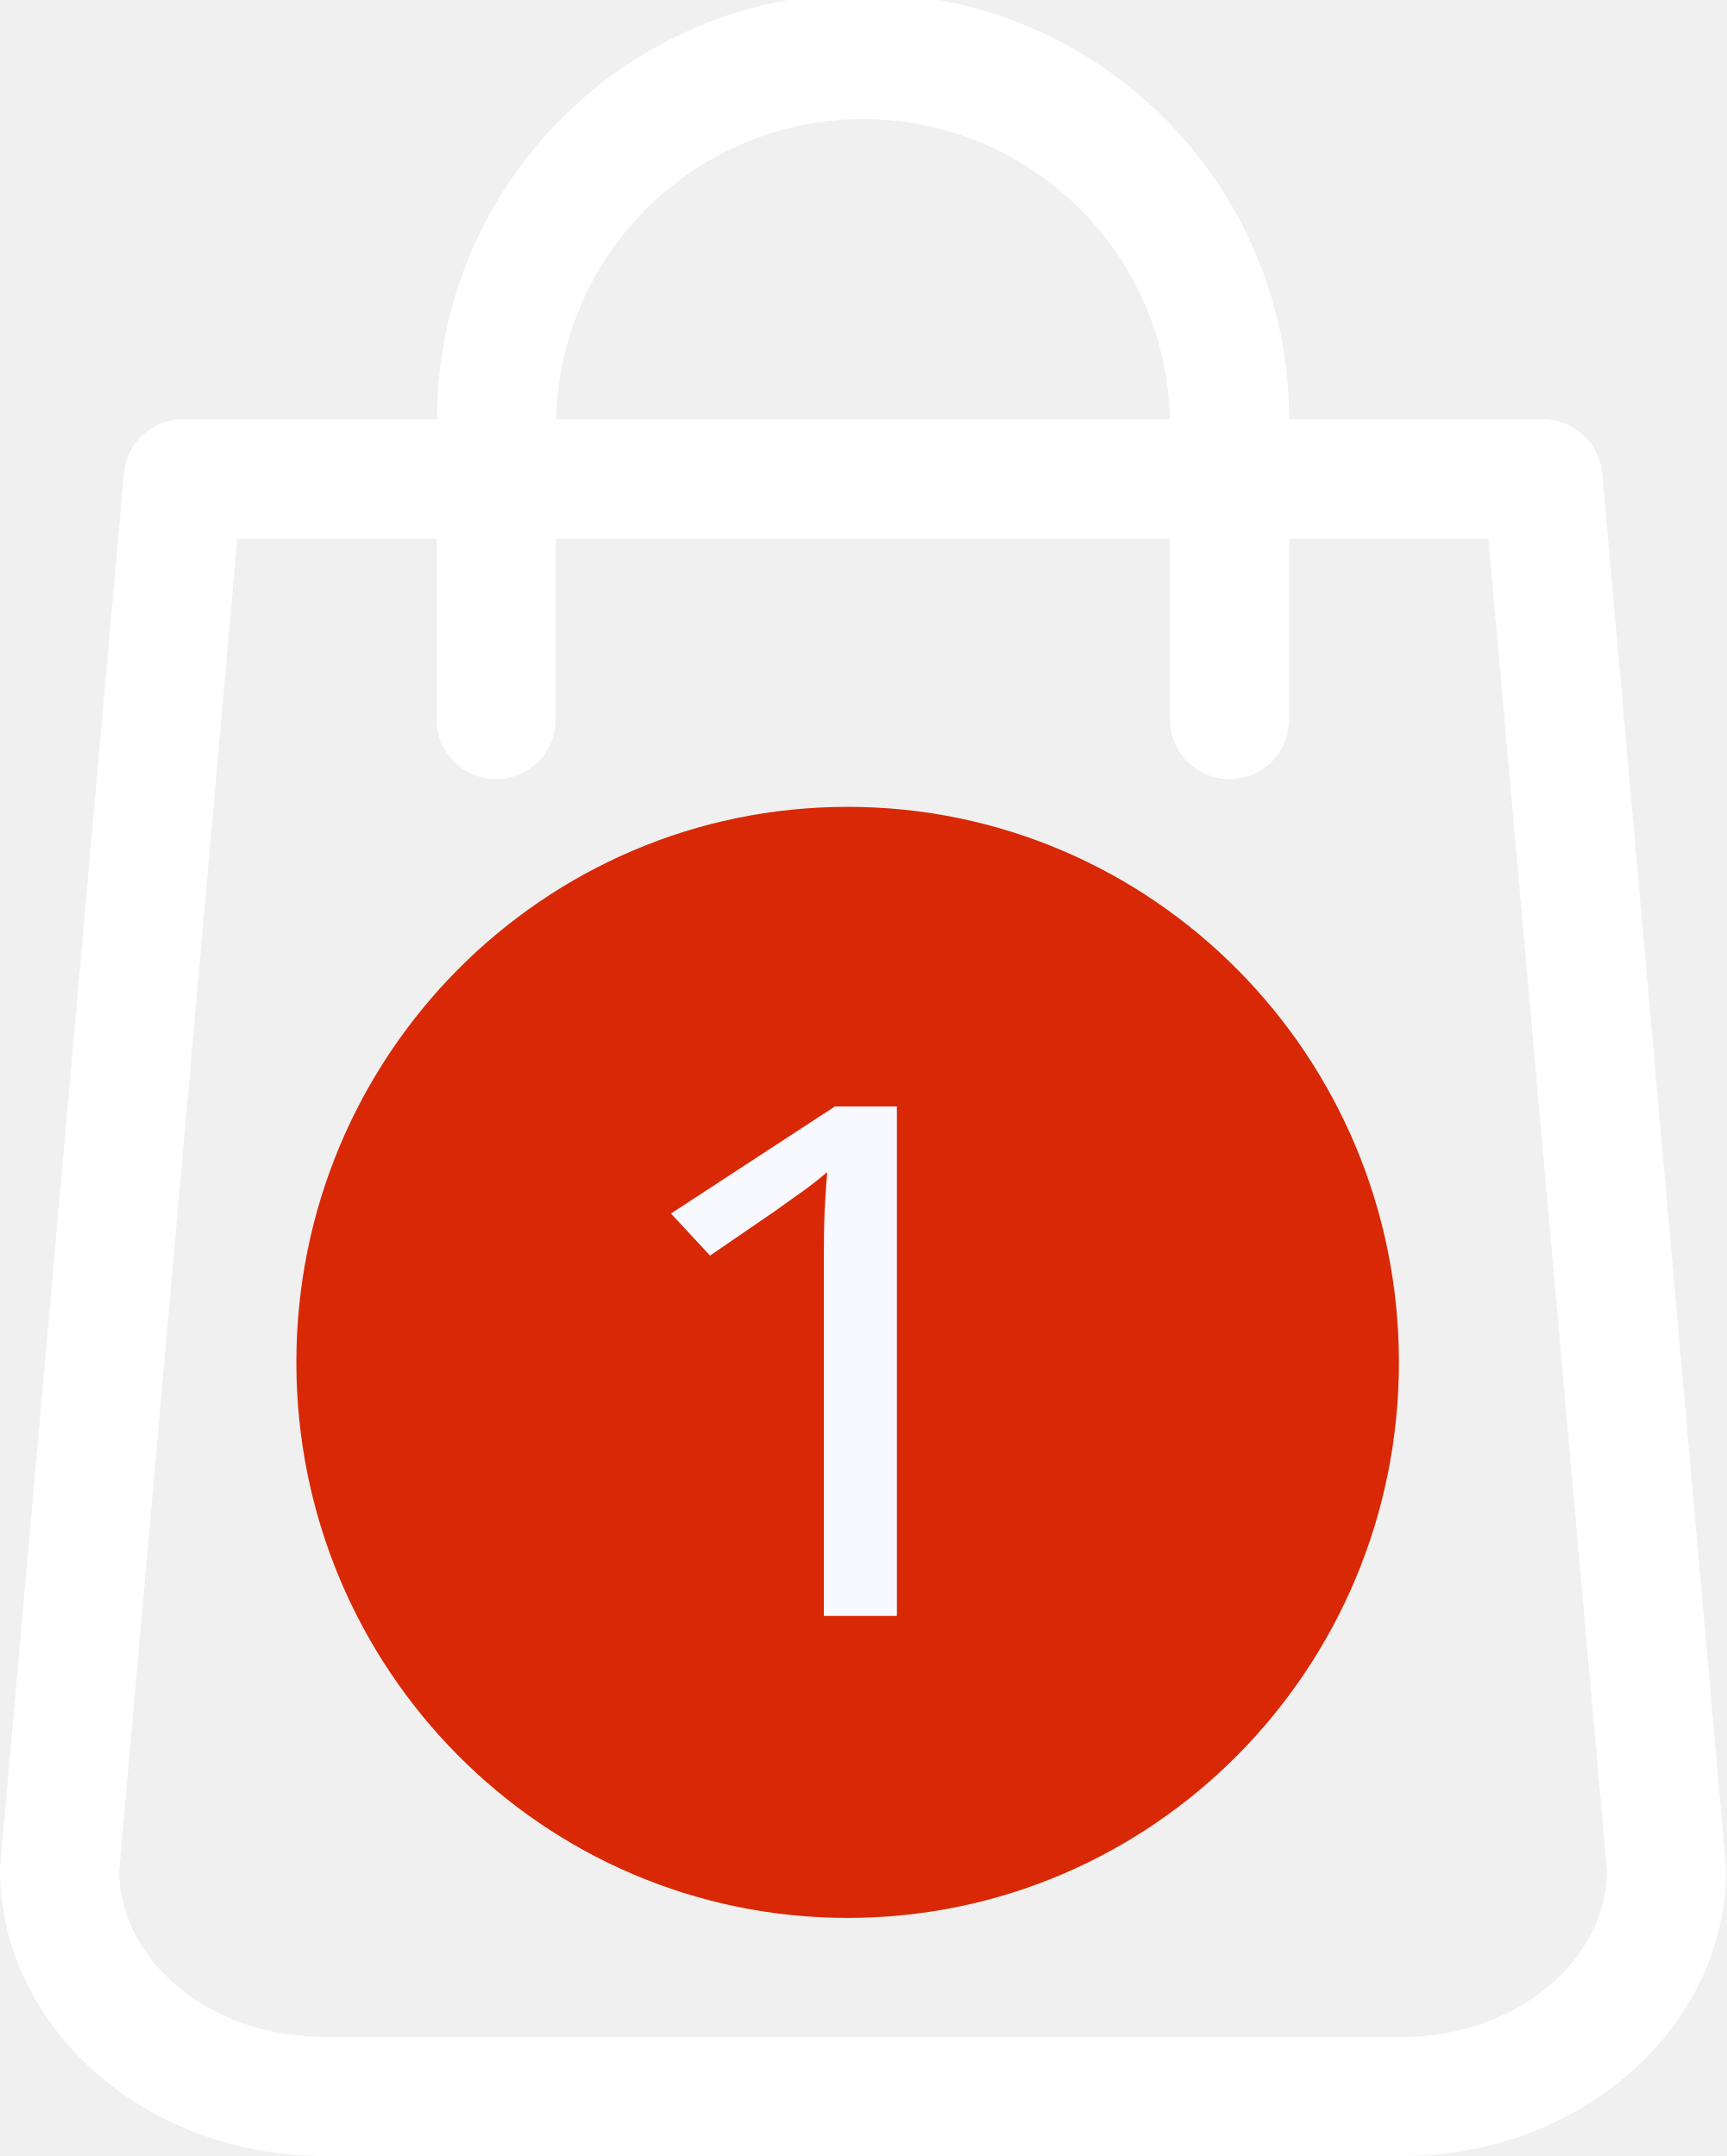
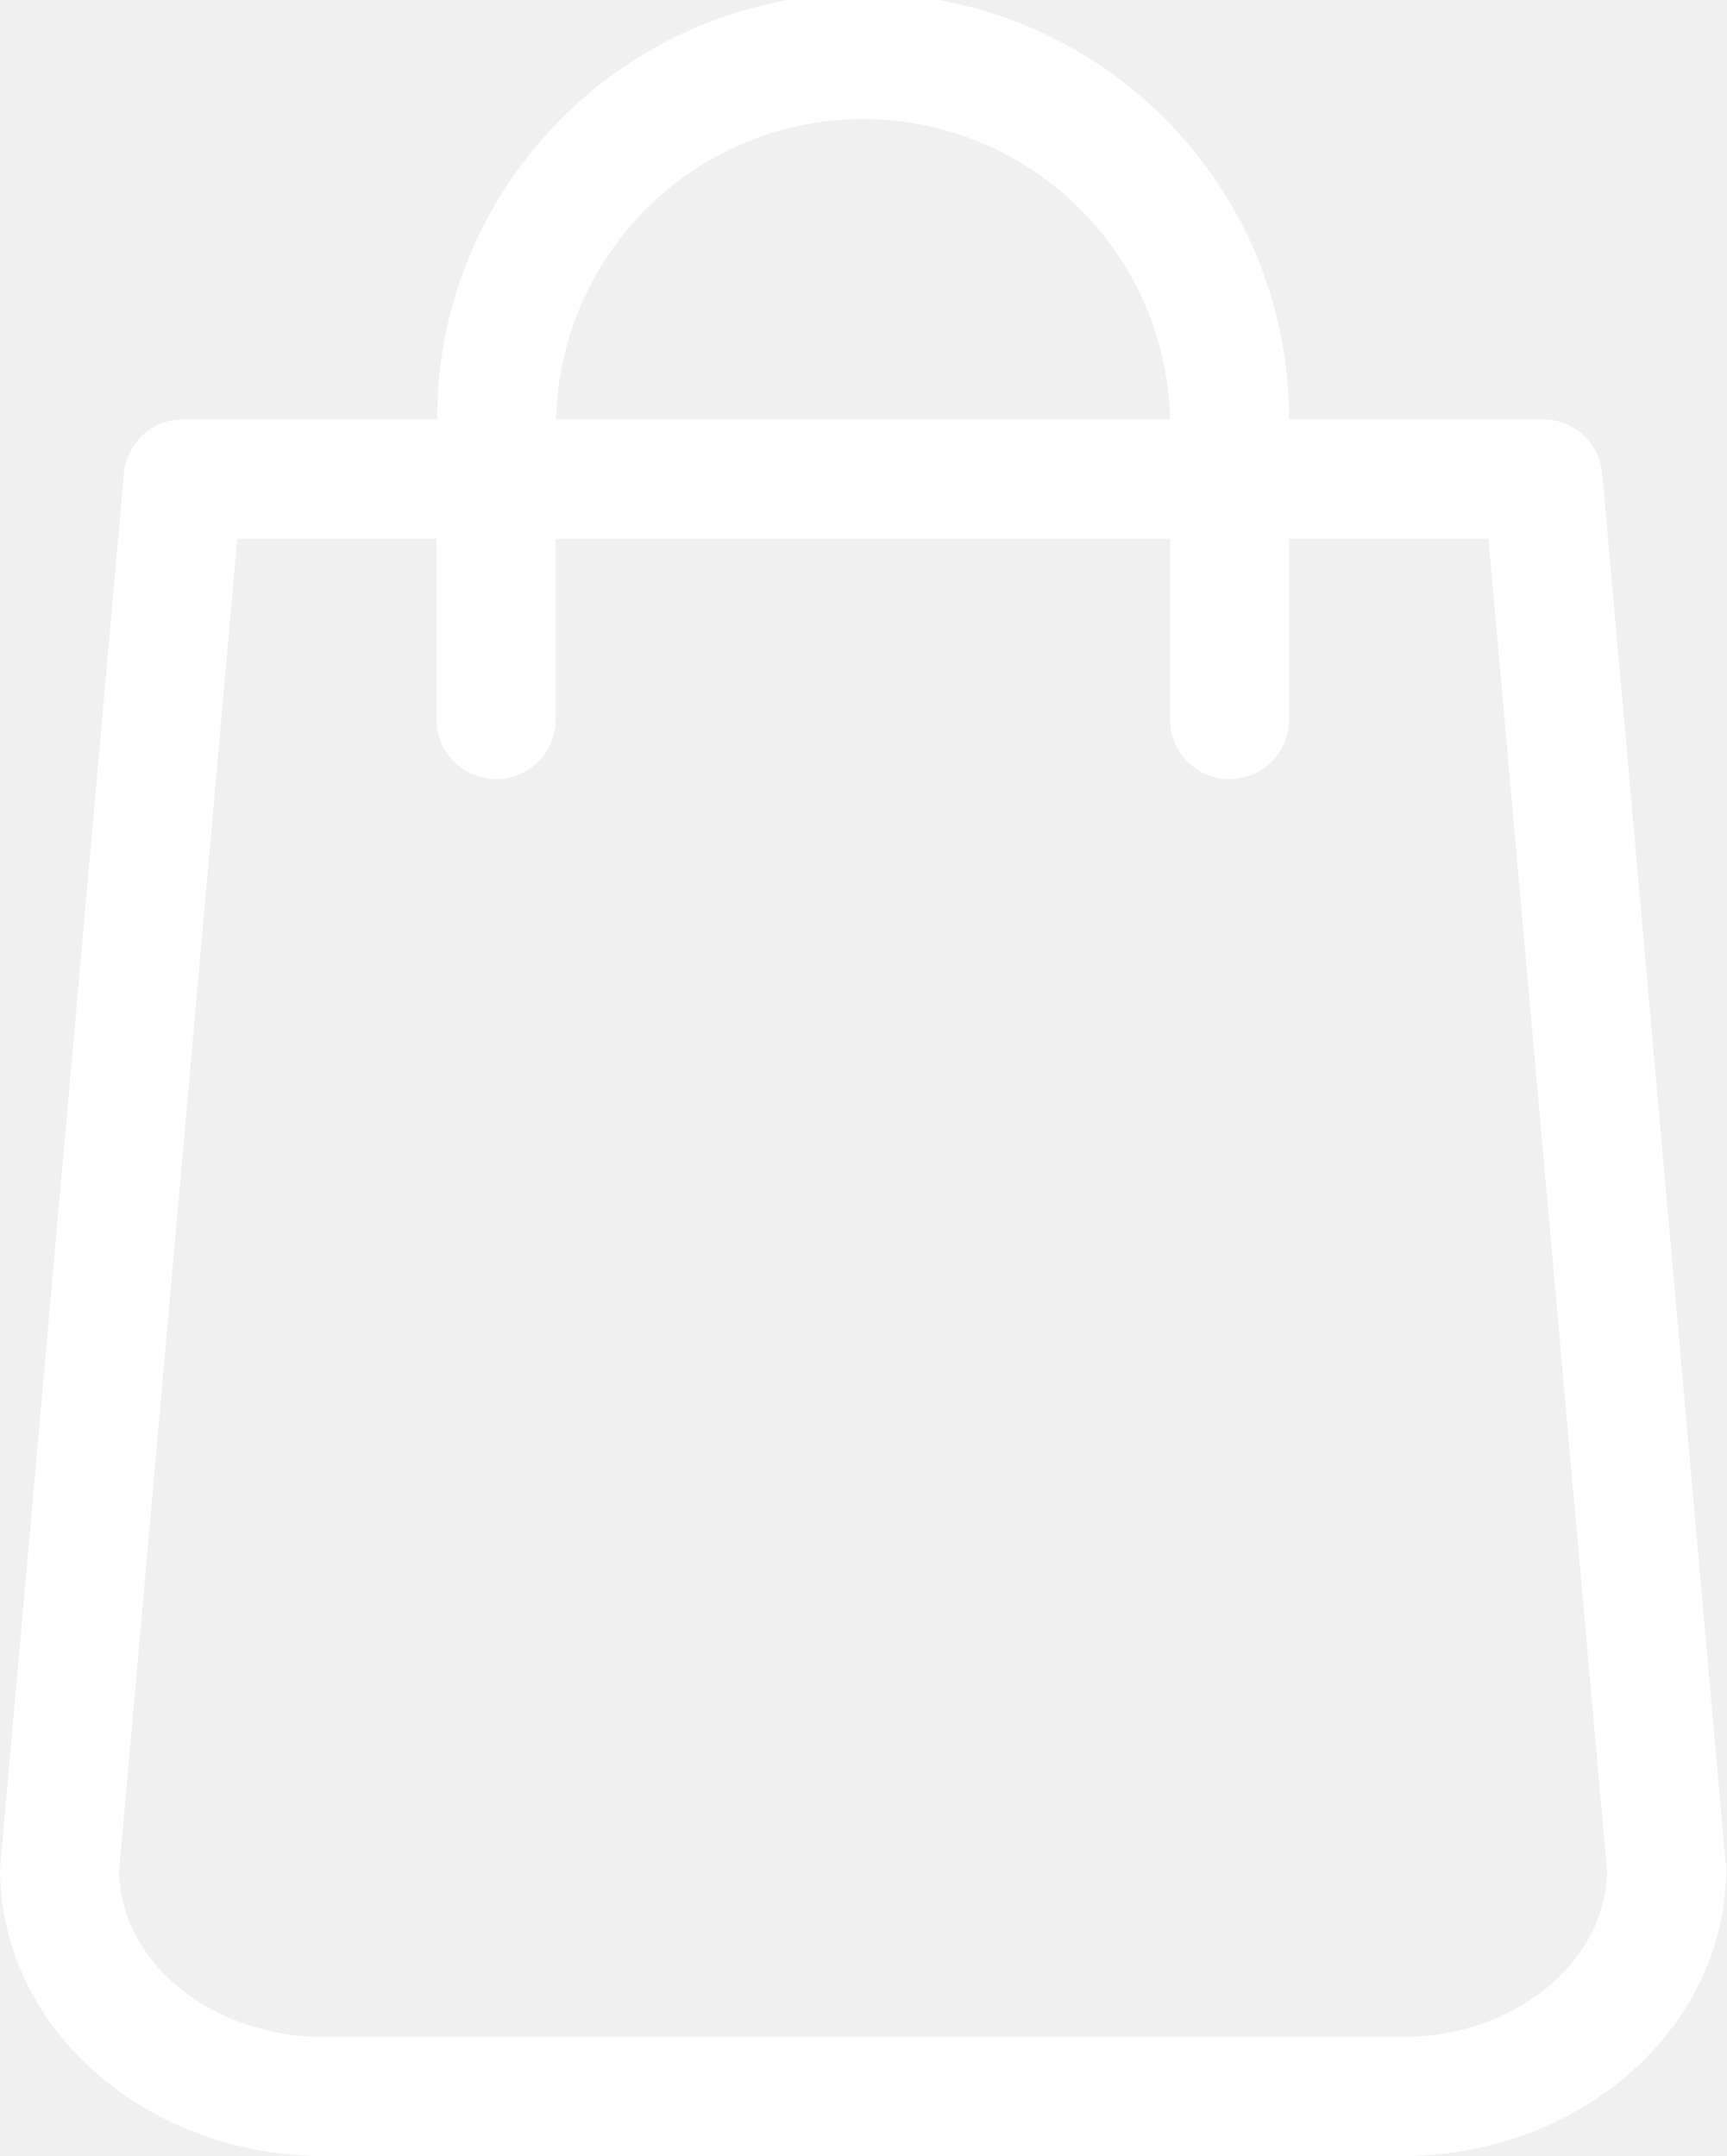
<svg xmlns="http://www.w3.org/2000/svg" viewBox="0 0 391.4 489">
  <path d="m440.1 422.7-28-315.3a13.5 13.5 0 0 0 -13.4-12.3h-57.6a96.6 96.6 0 0 0 -193.2 0h-57.6a13.4 13.4 0 0 0 -13.4 12.3l-28 315.3c0 .4-.1.8-.1 1.2 0 35.9 32.9 65.1 73.4 65.1h244.6c40.5 0 73.4-29.2 73.4-65.1a4.9 4.9 0 0 0 -.1-1.2zm-195.6-395.7a69.7 69.7 0 0 1 69.6 68.1h-139.2a69.7 69.7 0 0 1 69.6-68.1zm122.3 435h-244.6c-25.4 0-46-16.8-46.4-37.5l26.8-302.3h45.2v41a13.5 13.5 0 0 0 27 0v-41h139.3v41a13.5 13.5 0 0 0 27 0v-41h45.2l26.9 302.3c-.4 20.7-21.1 37.5-46.4 37.5z" fill="#fff" transform="translate(-48.8)" />
-   <ellipse cx="192.2" cy="309" fill="#d82805" rx="125" ry="126" />
-   <text fill="#f8f8ff" font-family="MicrosoftSansSerif, Microsoft Sans Serif" font-size="161.82" transform="matrix(1.19 0 0 1 135 366.5)">1</text>
+   <ellipse cx="192.2" cy="309" fill="none" rx="125" ry="126" />
+   <text fill="#f8f8ff" font-family="MicrosoftSansSerif, Microsoft Sans Serif" font-size="161.82" transform="matrix(1.19 0 0 1 135 366.5)" />
</svg>
